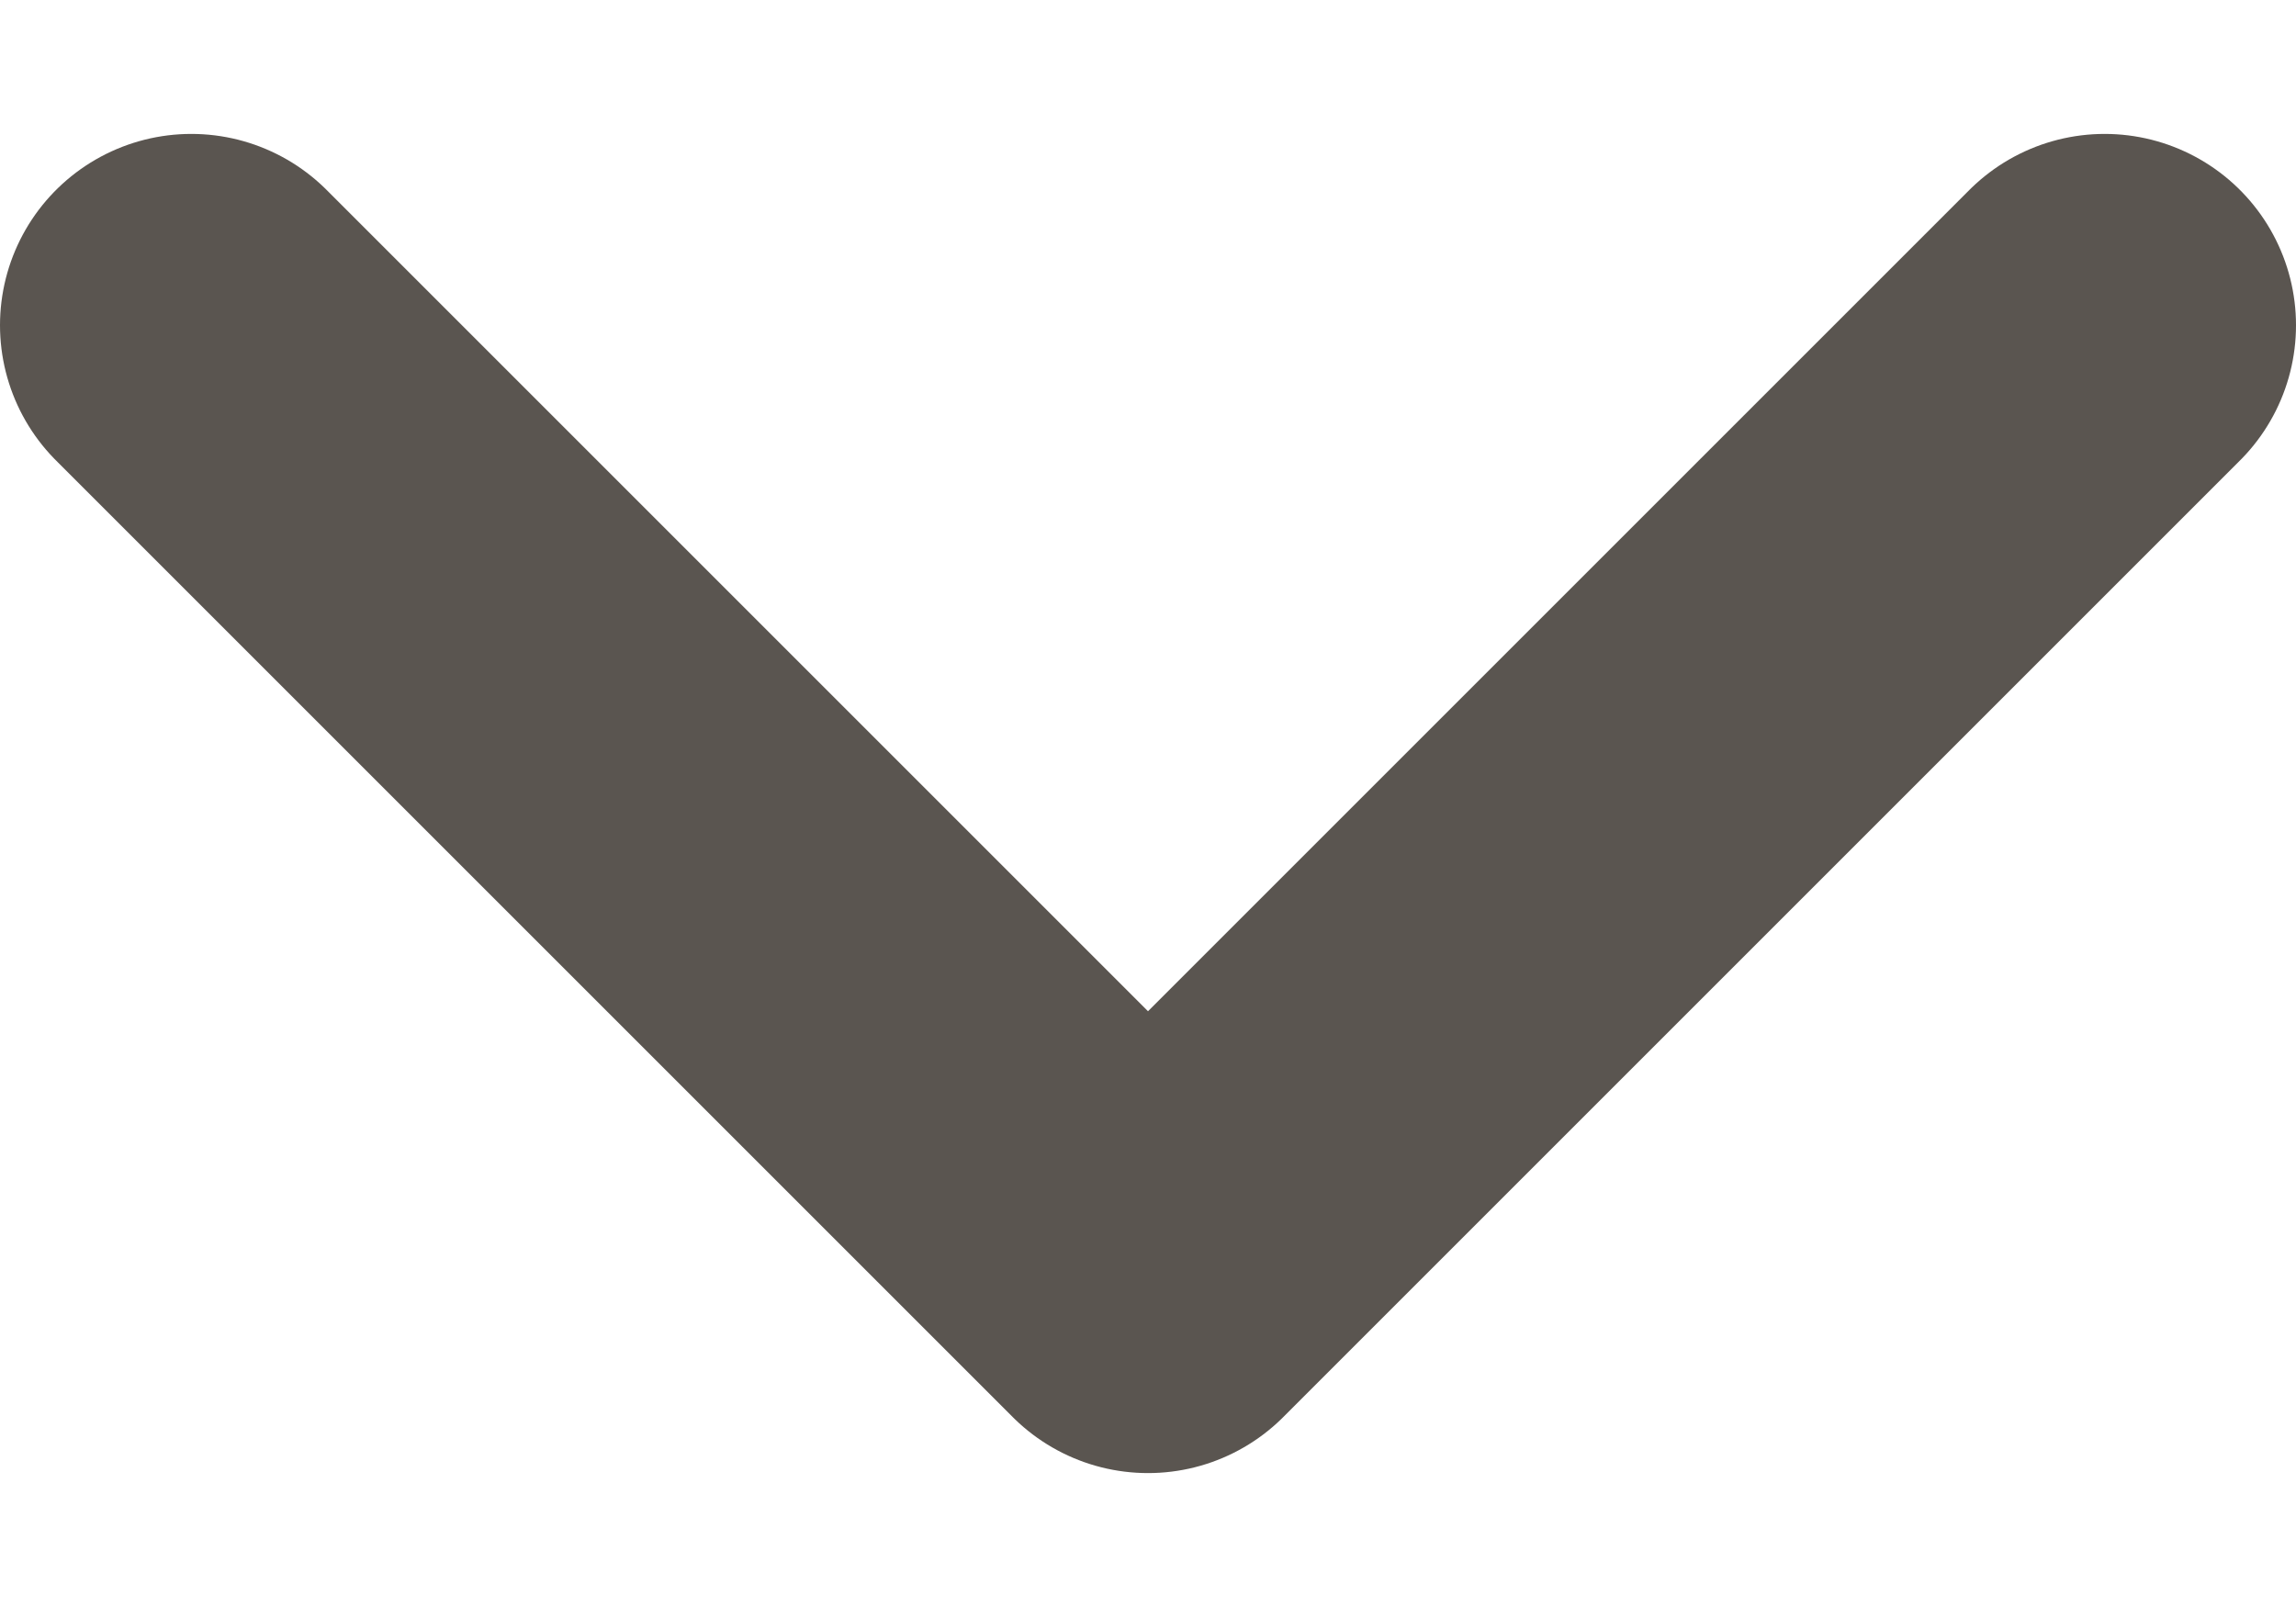
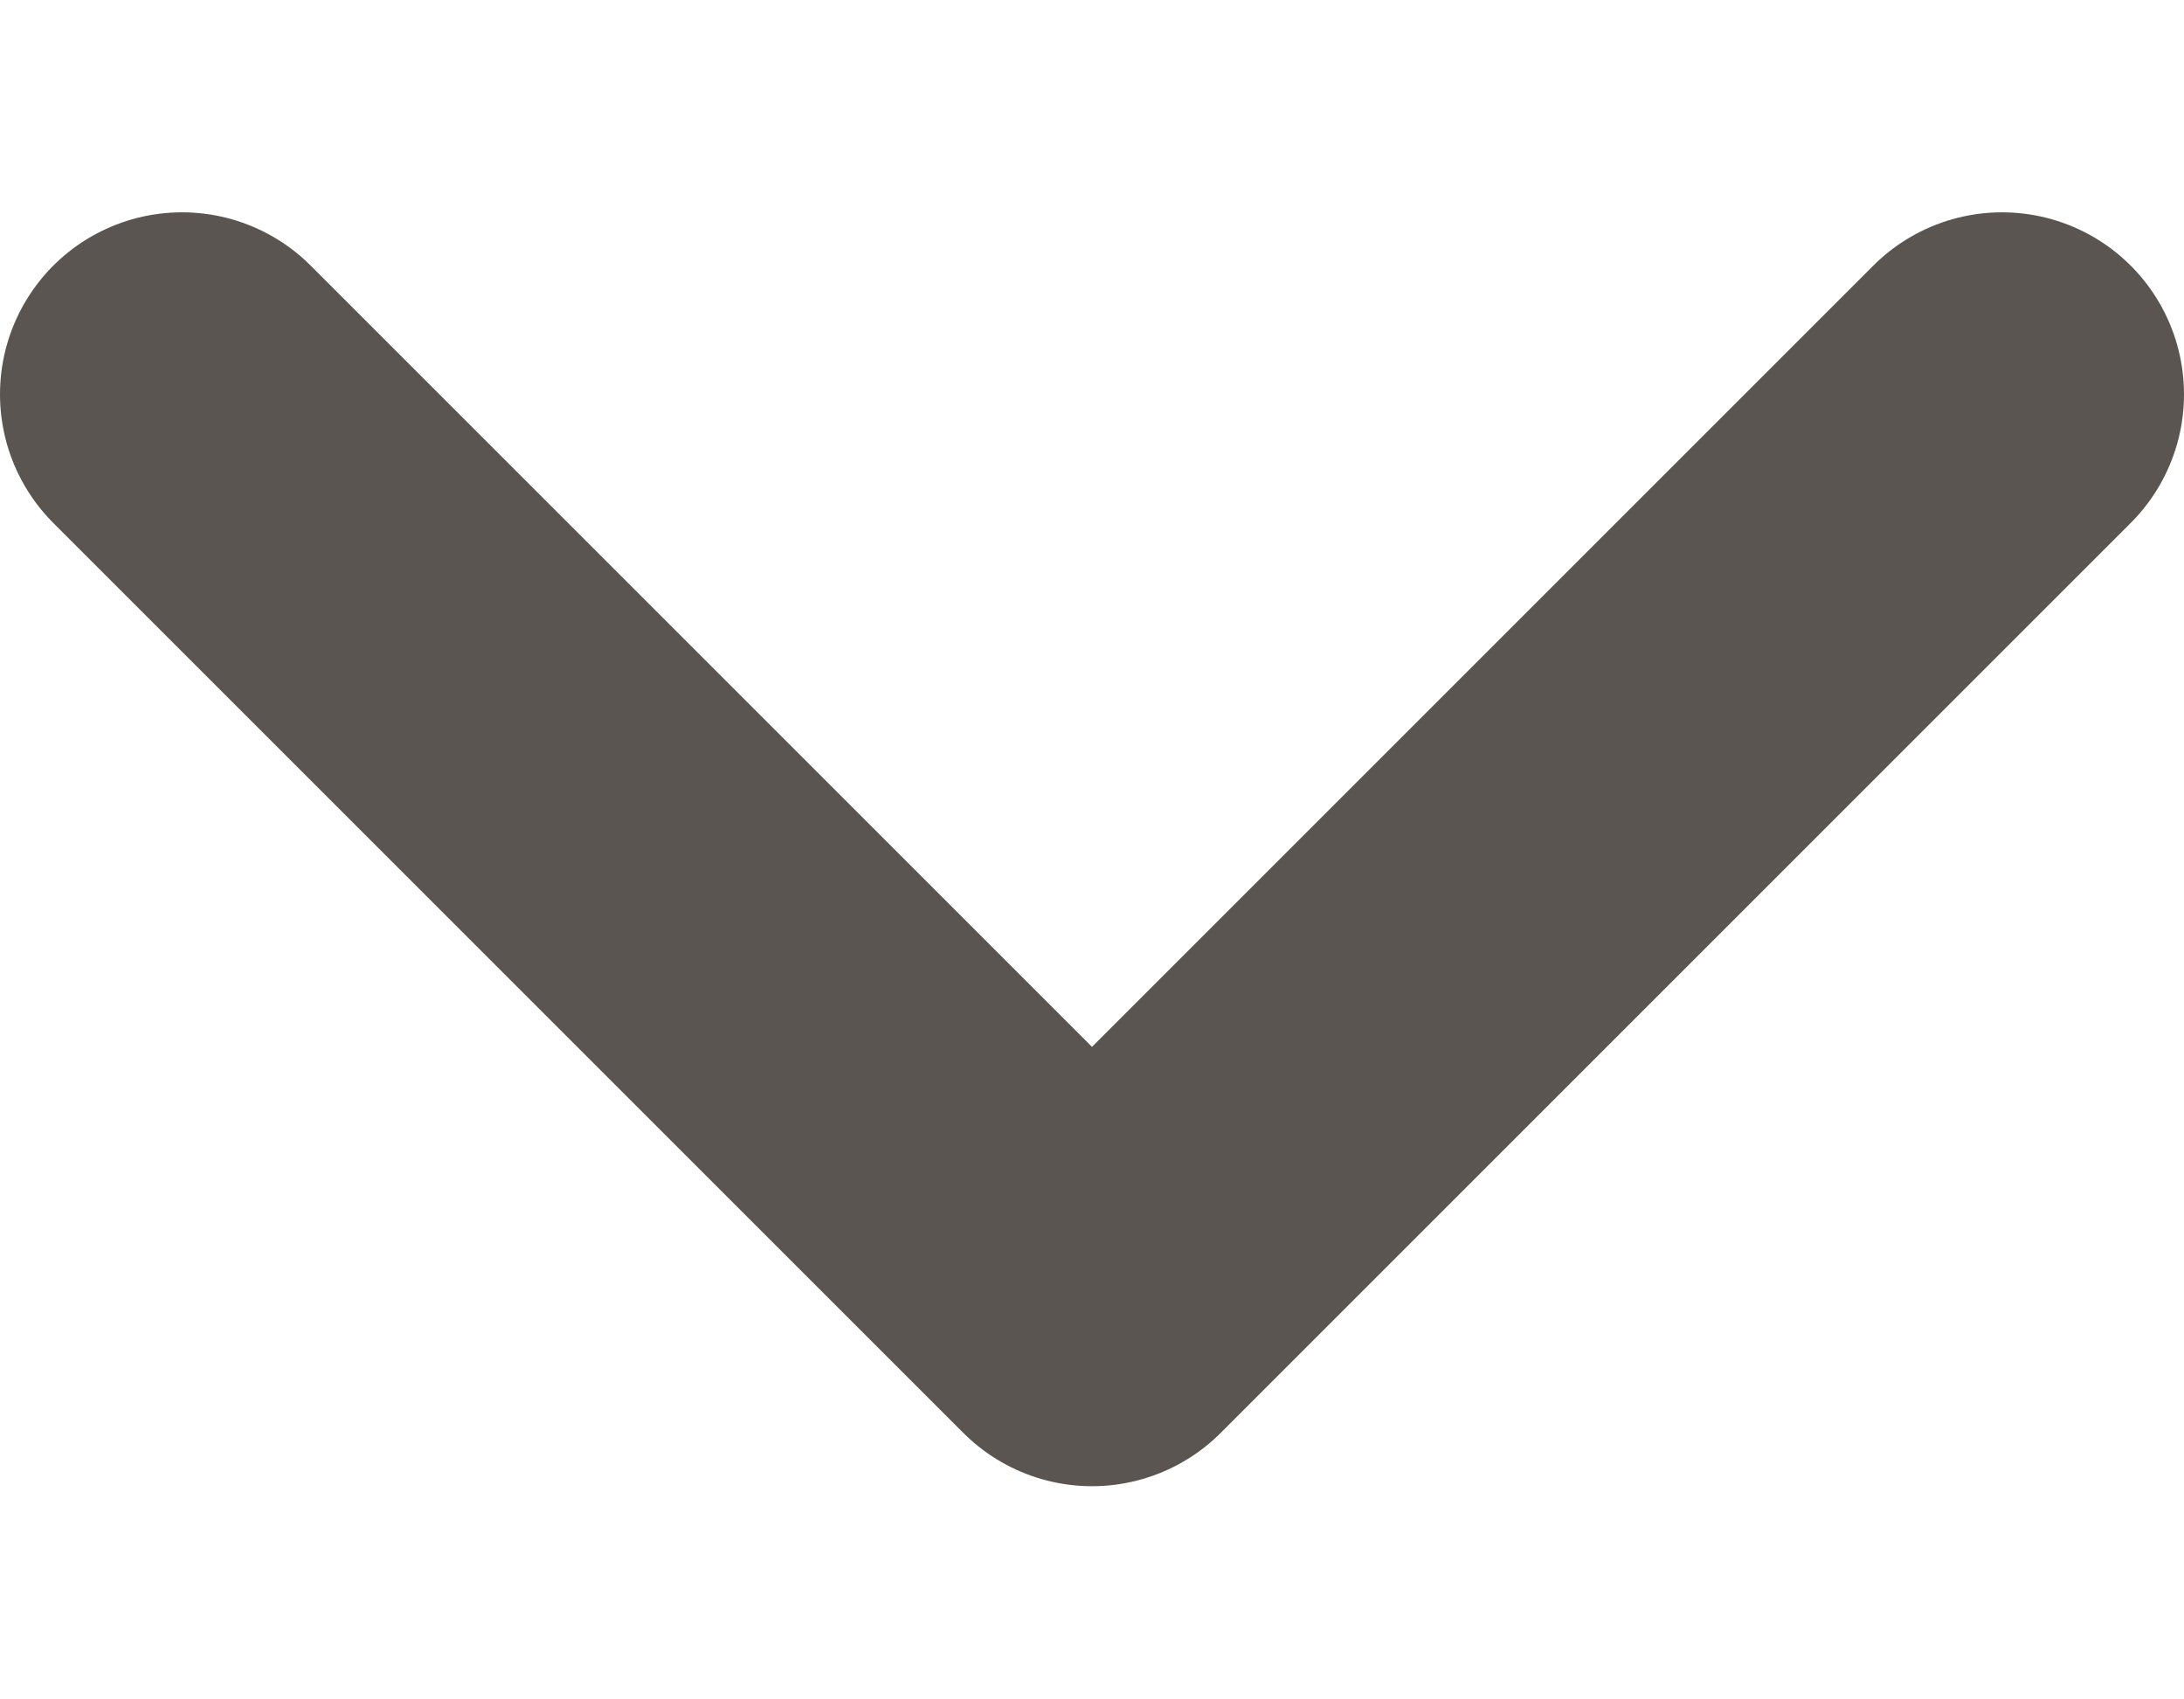
- <svg xmlns="http://www.w3.org/2000/svg" width="20" height="14" viewBox="0 0 24 14" fill="none">
+ <svg xmlns="http://www.w3.org/2000/svg" width="18" height="14" viewBox="0 0 24 14" fill="none">
  <rect width="24" height="14" fill="#F5F5F5" />
  <rect width="1920" height="1080" transform="translate(-902 -901)" fill="white" />
  <rect x="-903" y="-741" width="1920" height="3275" fill="white" />
  <rect x="-903" y="-608" width="1920" height="3146" fill="white" />
  <rect x="-650" y="-73" width="1416" height="160" rx="3" fill="#FFC83B" fill-opacity="0.85" />
  <rect x="-218" y="-26" width="264" height="67" rx="5" fill="white" />
  <path d="M2 2L12 12L22 2" stroke="#5A5550" stroke-width="4" stroke-linecap="round" stroke-linejoin="round" />
</svg>
